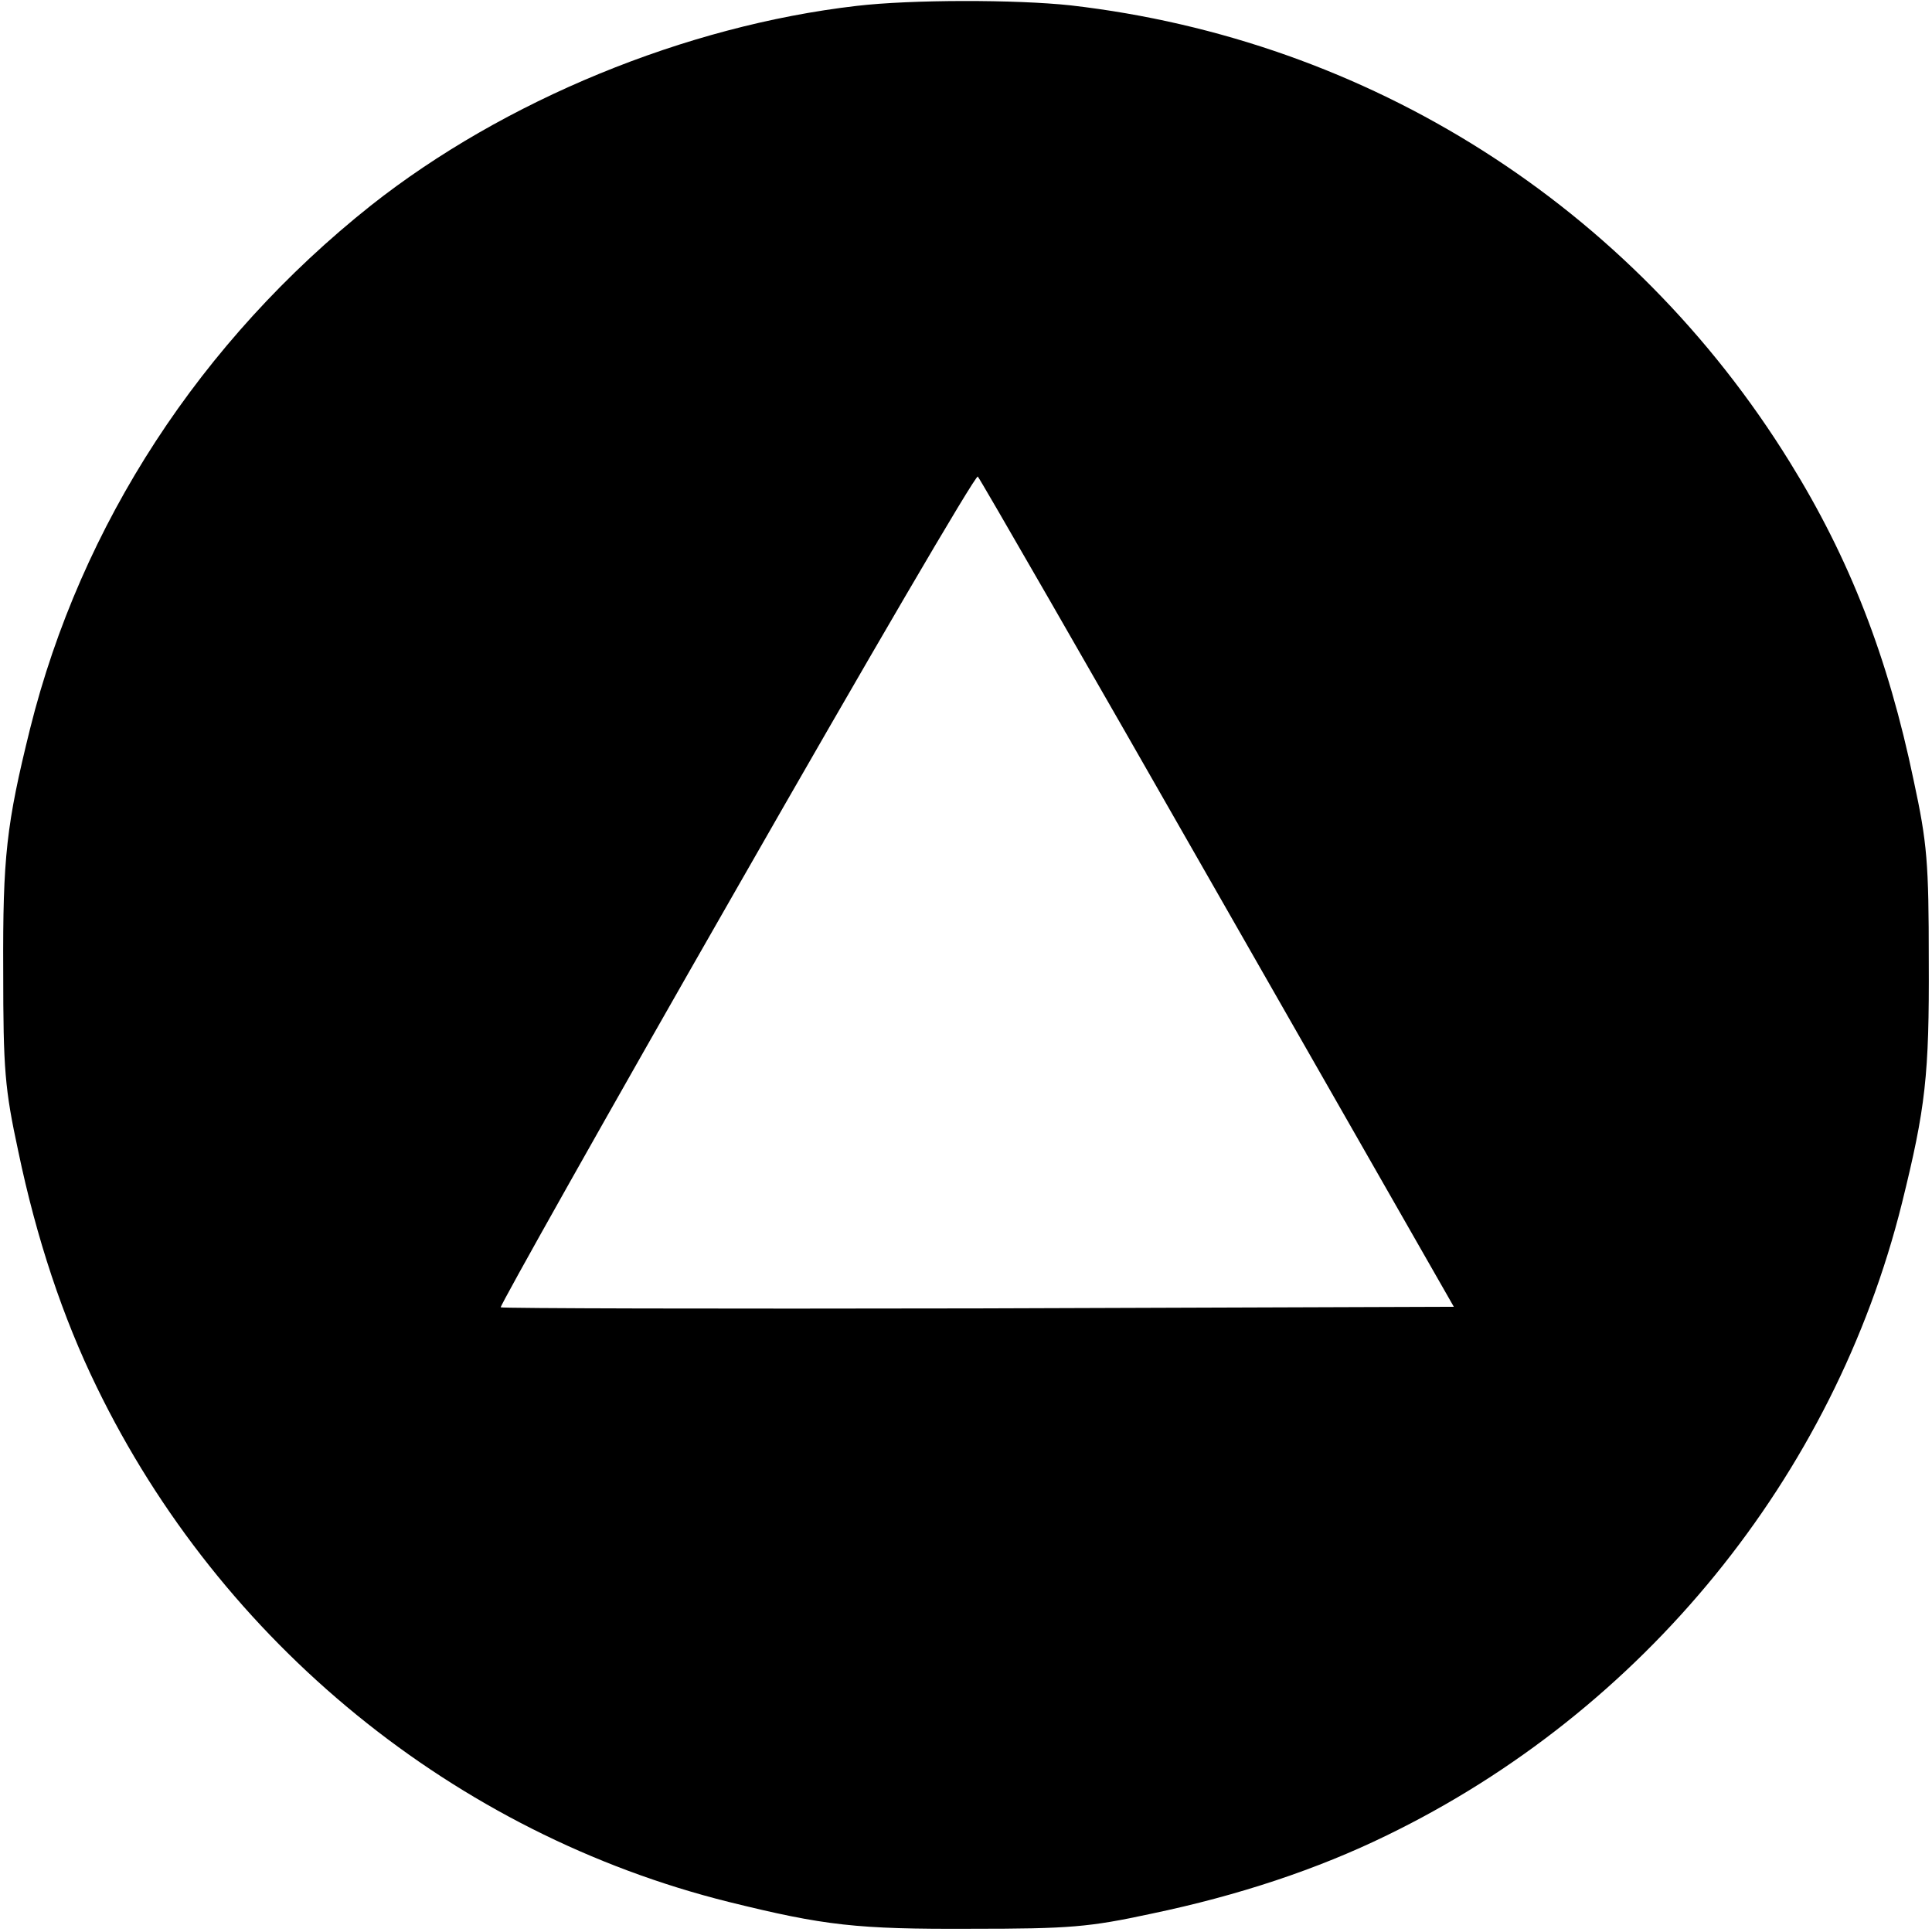
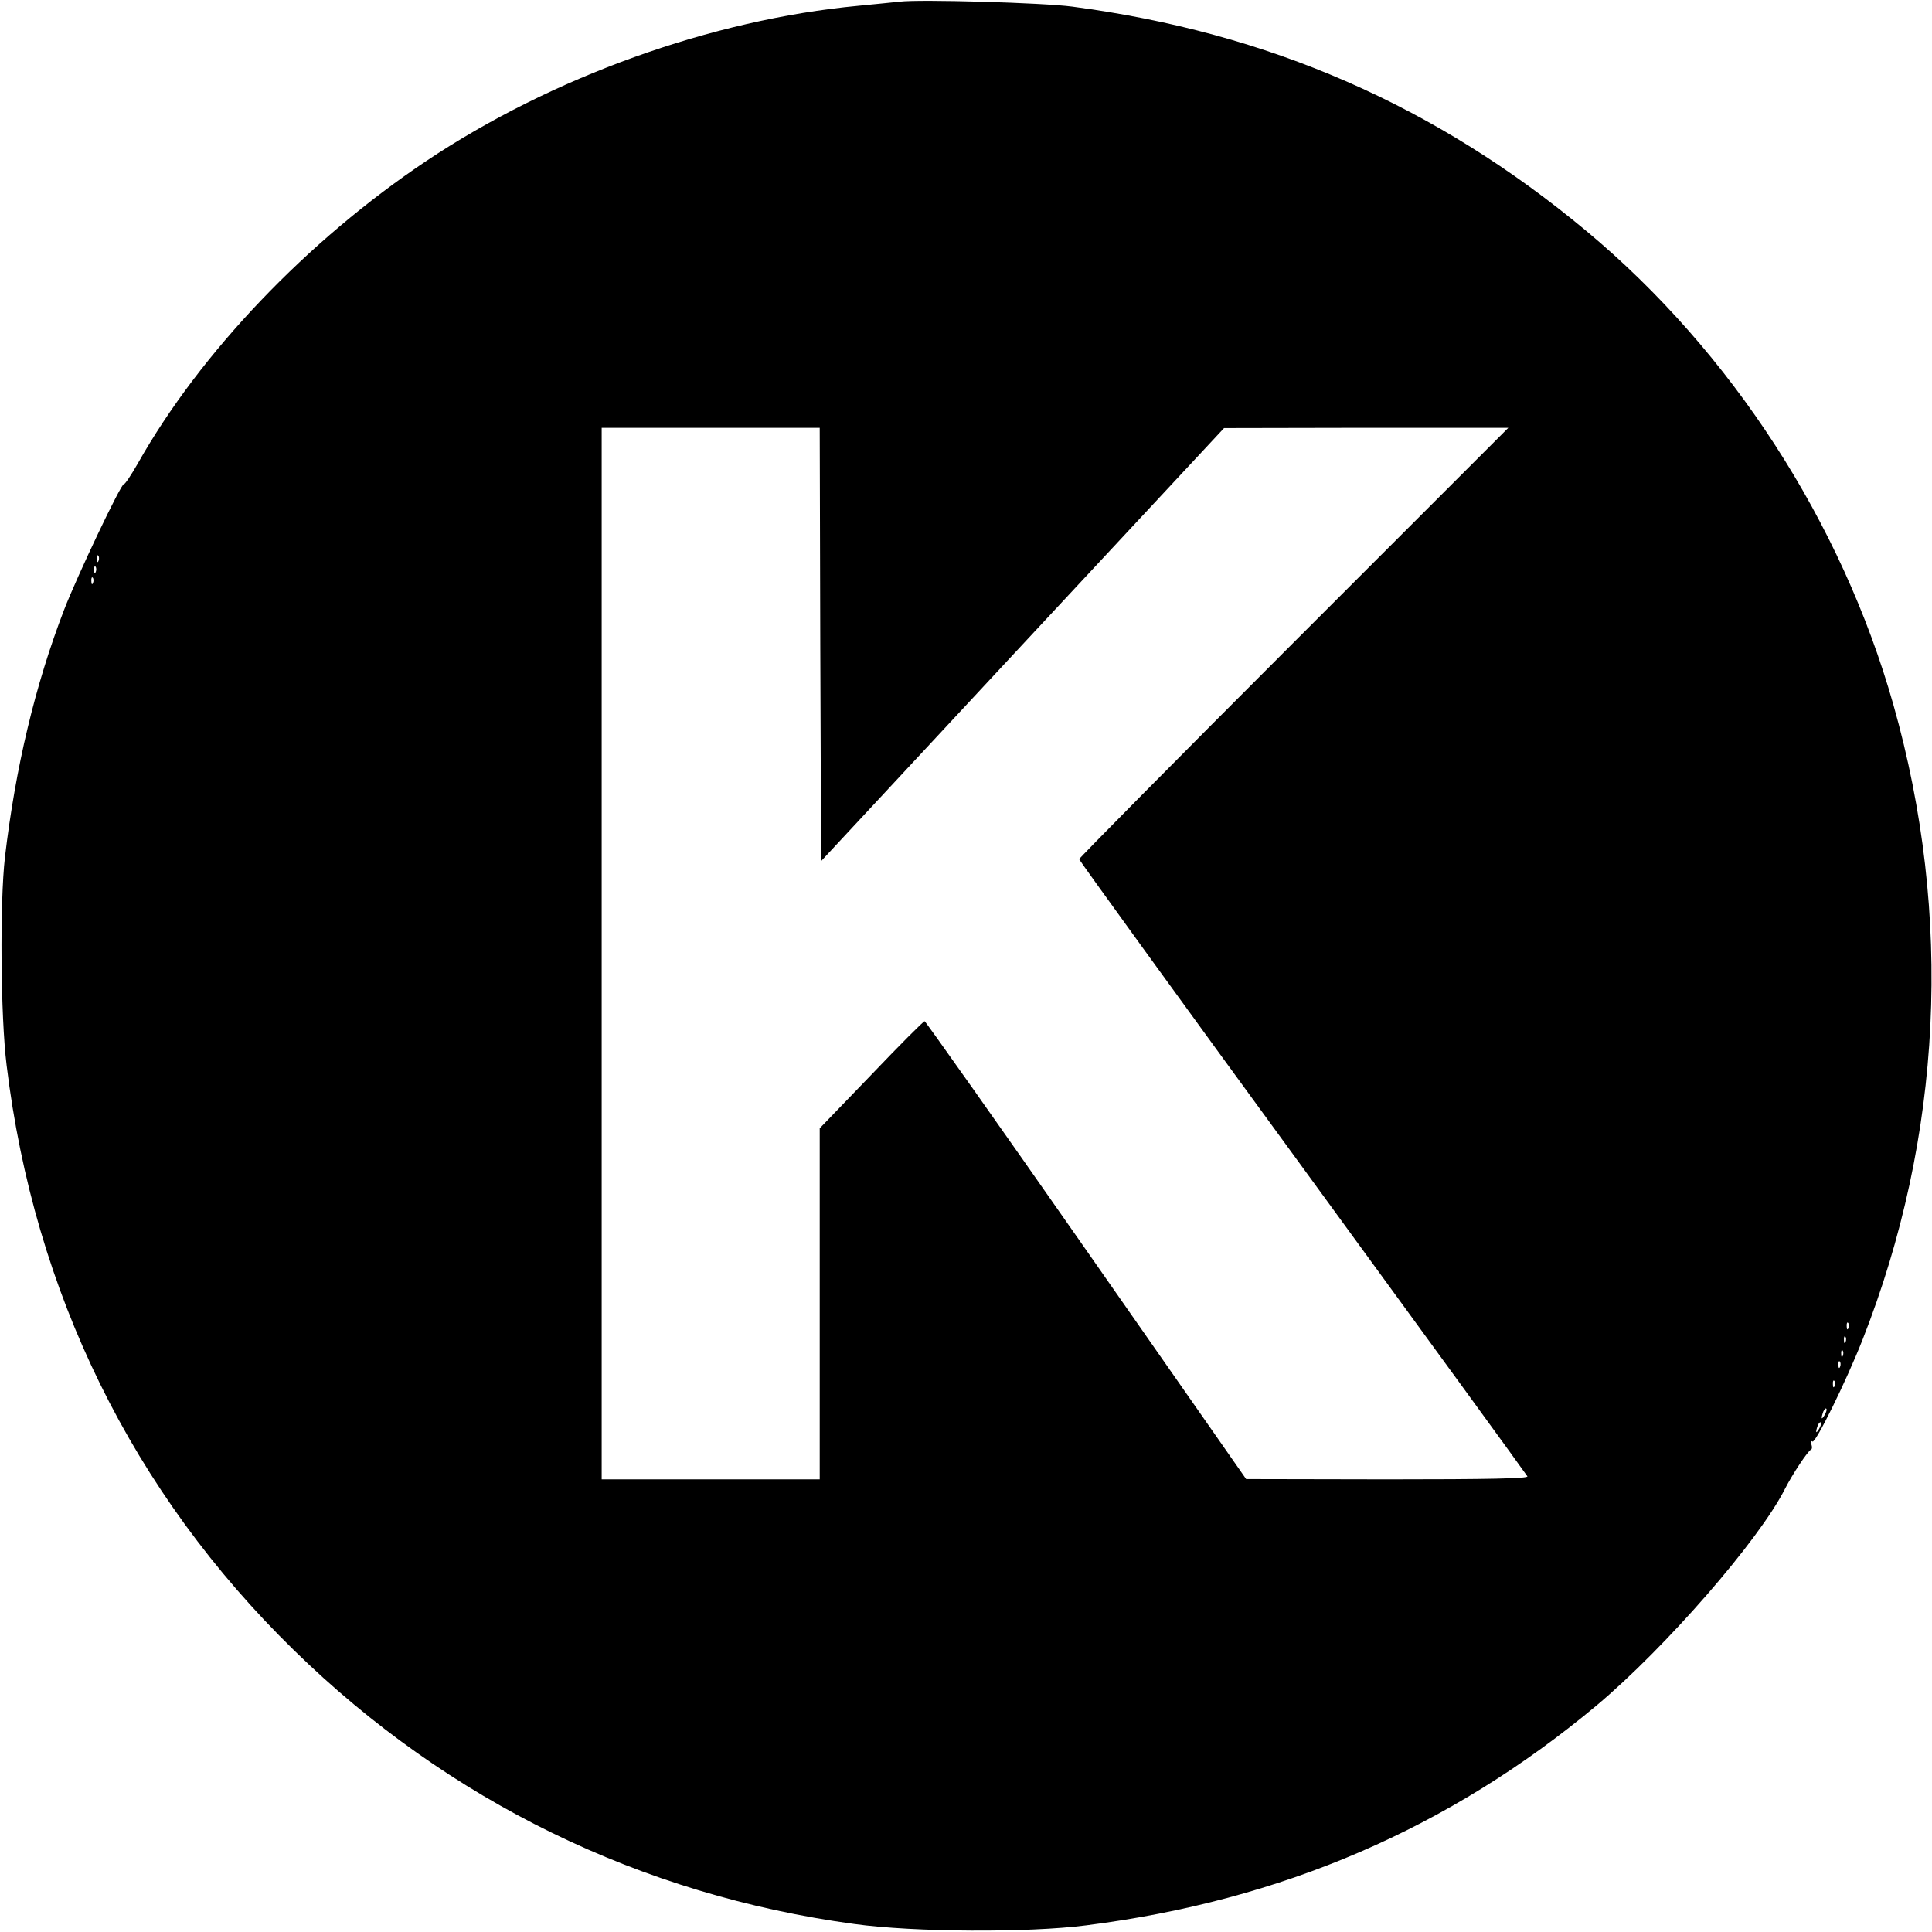
- <svg xmlns="http://www.w3.org/2000/svg" version="1.0" width="360pt" height="360pt" viewBox="0 0 360 360" preserveAspectRatio="xMidYMid meet">
-   <g transform="translate(0,360) scale(0.1,-0.1)" fill="#000000" stroke="none">
-     <path d="M1596 3589 c-319 -37 -657 -176 -905 -372 -317 -252 -540 -594 -635 -975 -44 -178 -51 -238 -50 -452 0 -183 3 -219 28 -335 34 -163 83 -310 146 -439 232 -478 668 -833 1178 -960 178 -44 238 -51 452 -50 183 0 219 3 335 28 163 34 310 83 439 146 478 232 833 668 960 1178 44 178 51 238 50 452 0 183 -3 219 -28 335 -48 231 -120 415 -231 594 -295 477 -784 787 -1340 851 -102 11 -297 11 -399 -1z m673 -1654 l440 -770 -886 -3 c-488 -1 -888 0 -890 2 -2 2 195 353 439 779 244 427 446 773 450 769 4 -4 205 -353 447 -777z" />
+ <svg xmlns="http://www.w3.org/2000/svg" version="1.0" width="700pt" height="700pt" viewBox="0 0 700 700" preserveAspectRatio="xMidYMid meet">
+   <g transform="translate(0,700) scale(0.1,-0.1)" fill="#000000" stroke="none">
+     <path d="M3260 6994 c-19 -2 -87 -9 -150 -15 -532 -50 -1110 -258 -1565 -562 -432 -289 -820 -696 -1045 -1095 -25 -44 -48 -78 -51 -76 -9 5 -170 -334 -217 -456 -105 -273 -176 -572 -214 -895 -19 -165 -16 -578 6 -755 100 -824 456 -1548 1042 -2120 559 -546 1256 -886 2029 -991 216 -30 631 -32 840 -5 710 90 1317 352 1850 797 250 210 588 598 682 784 27 53 83 138 95 143 4 2 4 10 1 19 -4 10 -2 14 4 10 11 -7 121 216 181 368 290 736 329 1537 112 2302 -187 660 -586 1277 -1111 1715 -547 456 -1152 720 -1864 814 -105 14 -551 27 -625 18z m-288 -2329 l3 -785 730 785 730 784 515 1 515 0 -778 -778 c-427 -427 -777 -781 -777 -785 0 -4 364 -507 809 -1116 445 -610 812 -1114 815 -1120 5 -8 -139 -11 -506 -11 l-513 1 -579 829 c-319 457 -583 830 -586 830 -4 0 -91 -87 -193 -194 l-187 -194 0 -636 0 -636 -395 0 -395 0 0 1905 0 1905 395 0 395 0 2 -785z m-2615 303 c-3 -8 -6 -5 -6 6 -1 11 2 17 5 13 3 -3 4 -12 1 -19z m-10 -40 c-3 -8 -6 -5 -6 6 -1 11 2 17 5 13 3 -3 4 -12 1 -19z m-10 -40 c-3 -8 -6 -5 -6 6 -1 11 2 17 5 13 3 -3 4 -12 1 -19z m6360 -2700 c-3 -8 -6 -5 -6 6 -1 11 2 17 5 13 3 -3 4 -12 1 -19z m-10 -50 c-3 -8 -6 -5 -6 6 -1 11 2 17 5 13 3 -3 4 -12 1 -19z m-10 -50 c-3 -8 -6 -5 -6 6 -1 11 2 17 5 13 3 -3 4 -12 1 -19z m-10 -40 c-3 -8 -6 -5 -6 6 -1 11 2 17 5 13 3 -3 4 -12 1 -19z m-20 -70 c-3 -8 -6 -5 -6 6 -1 11 2 17 5 13 3 -3 4 -12 1 -19z m-36 -105 c-12 -20 -14 -14 -5 12 4 9 9 14 11 11 3 -2 0 -13 -6 -23z m-20 -50 c-12 -20 -14 -14 -5 12 4 9 9 14 11 11 3 -2 0 -13 -6 -23z" />
  </g>
</svg>
